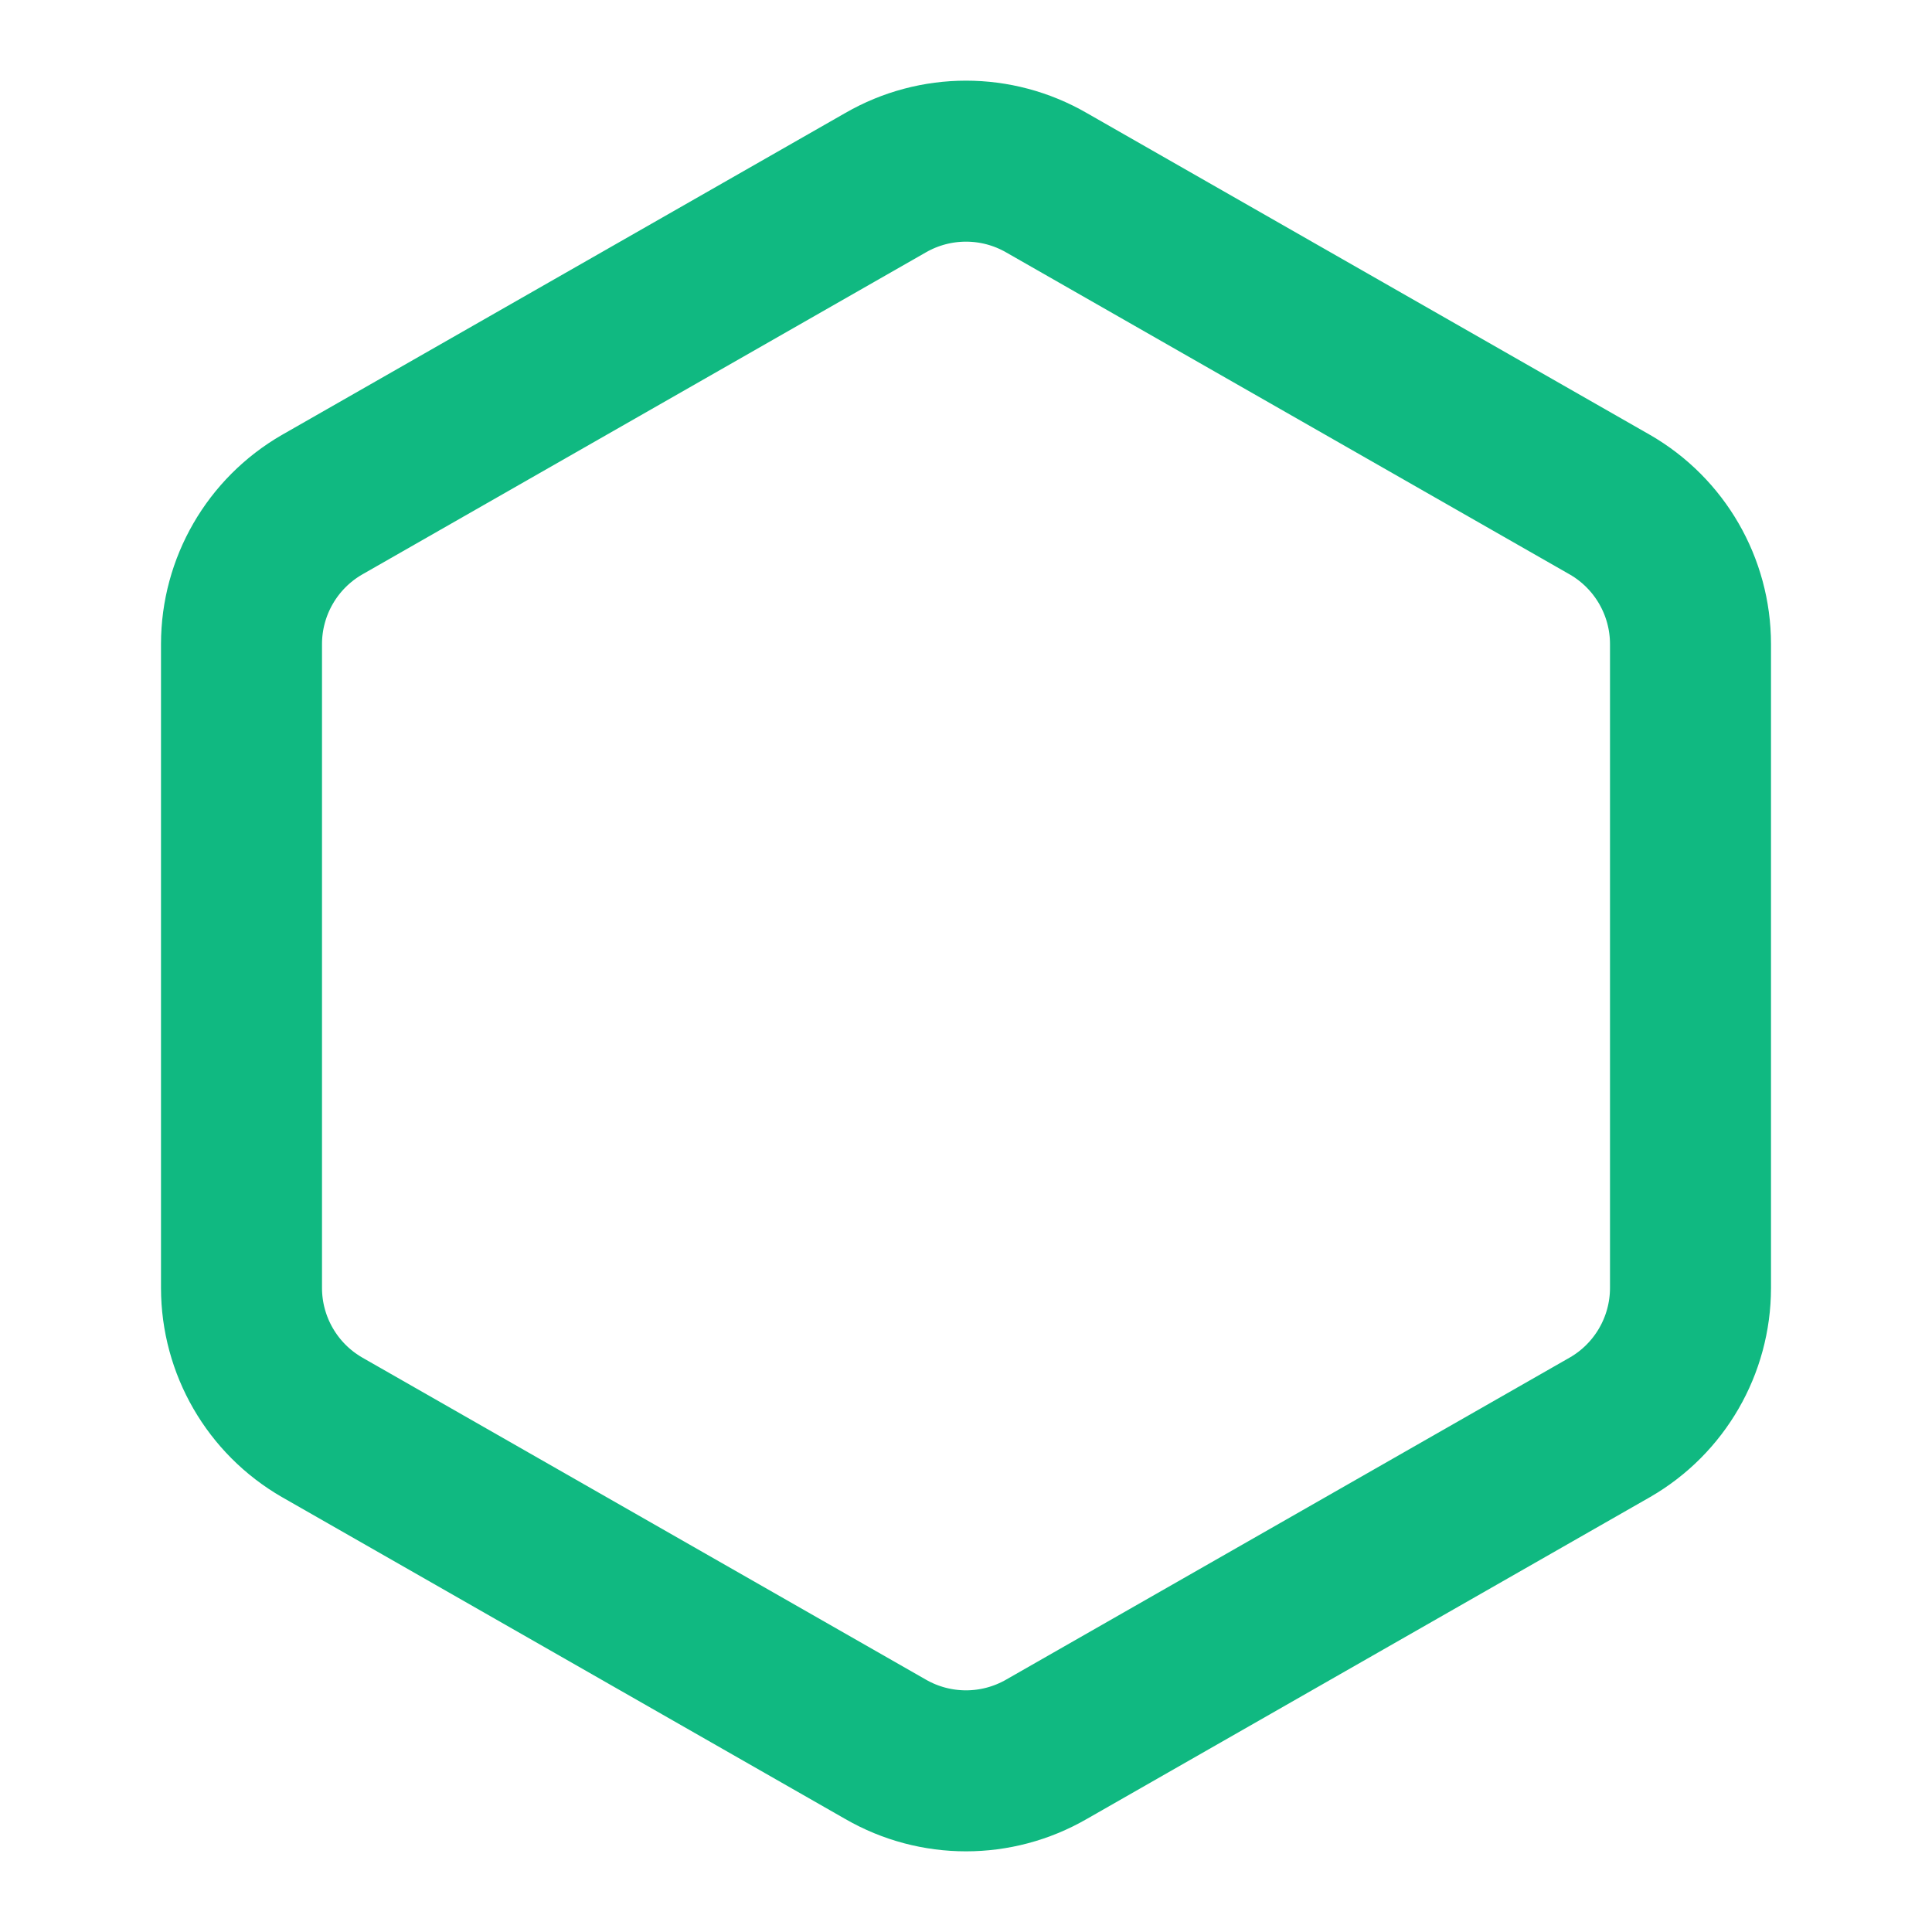
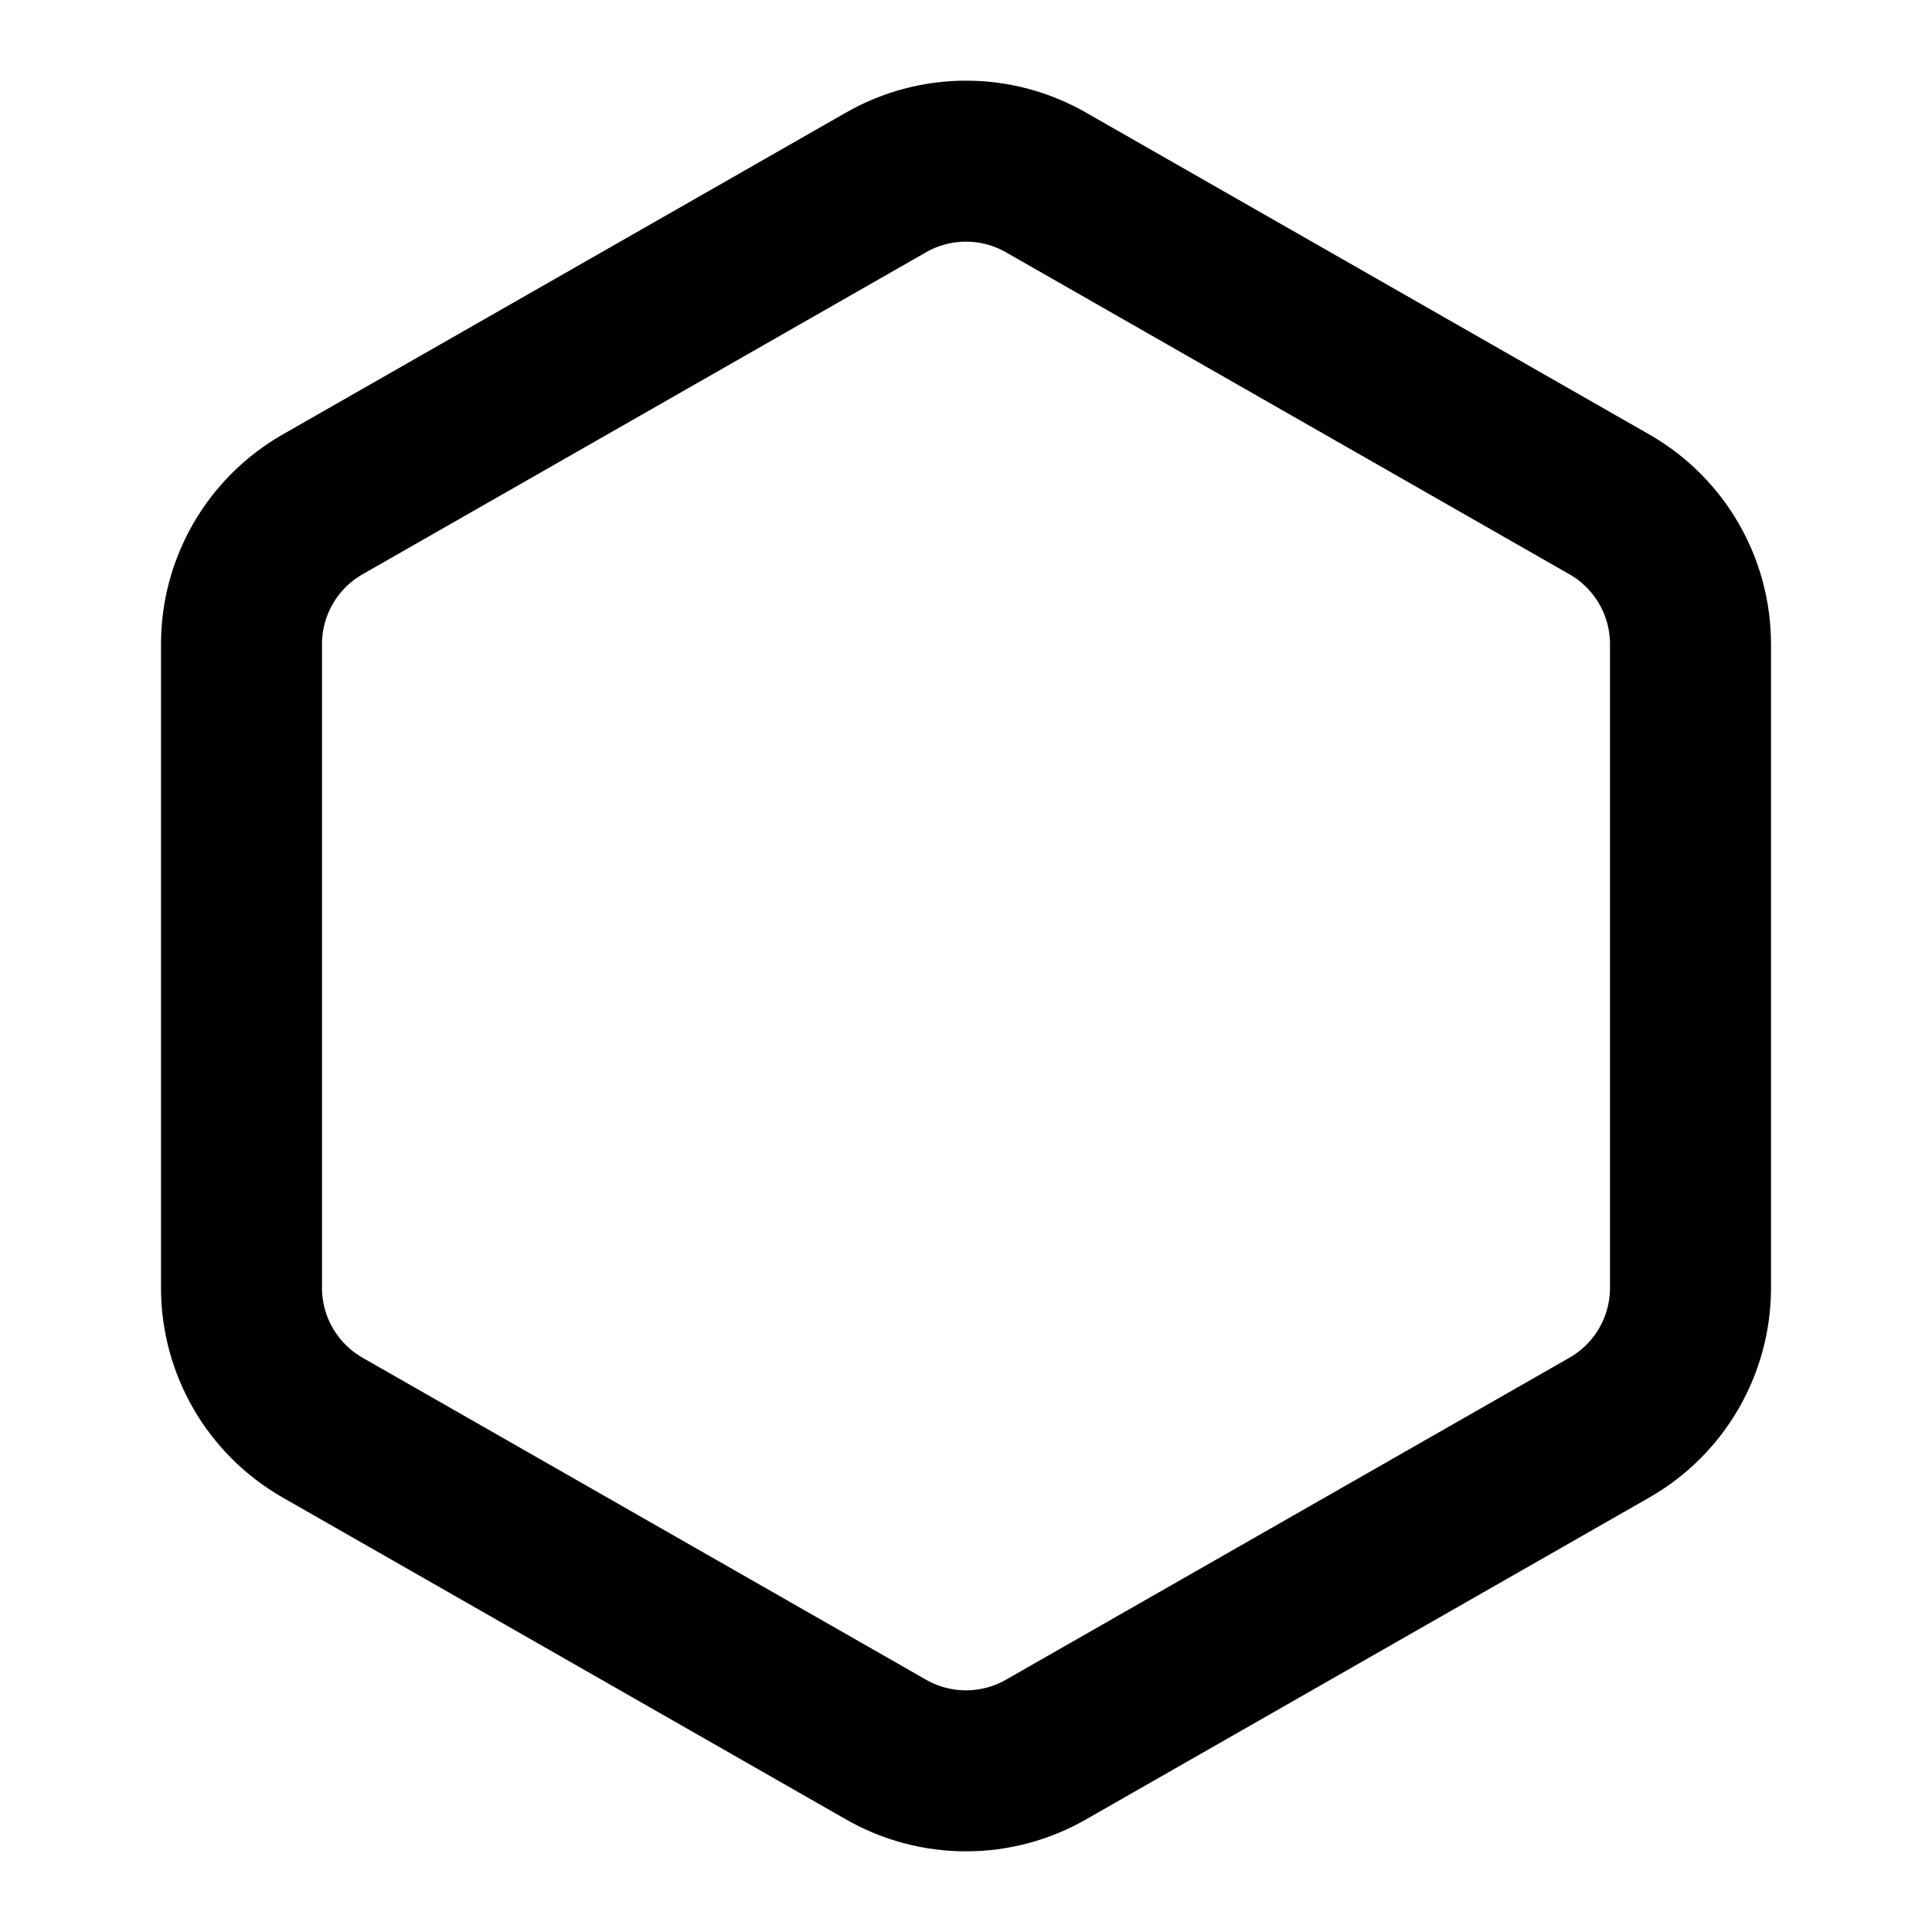
- <svg xmlns="http://www.w3.org/2000/svg" fill="none" stroke="#10b981" stroke-linecap="round" stroke-linejoin="round" stroke-width="2" class="lucide lucide-hexagon" viewBox="0 0 24 24">
-   <style>
-     @media (prefers-color-scheme: dark) {
-       svg { stroke: #34d399; }
-     }
-   </style>
+ <svg xmlns="http://www.w3.org/2000/svg" fill="none" stroke="currentColor" stroke-linecap="round" stroke-linejoin="round" stroke-width="2" class="lucide lucide-hexagon" viewBox="0 0 24 24">
  <path d="M21 16V8a2 2 0 0 0-1-1.73l-7-4a2 2 0 0 0-2 0l-7 4A2 2 0 0 0 3 8v8a2 2 0 0 0 1 1.73l7 4a2 2 0 0 0 2 0l7-4A2 2 0 0 0 21 16" />
</svg>
